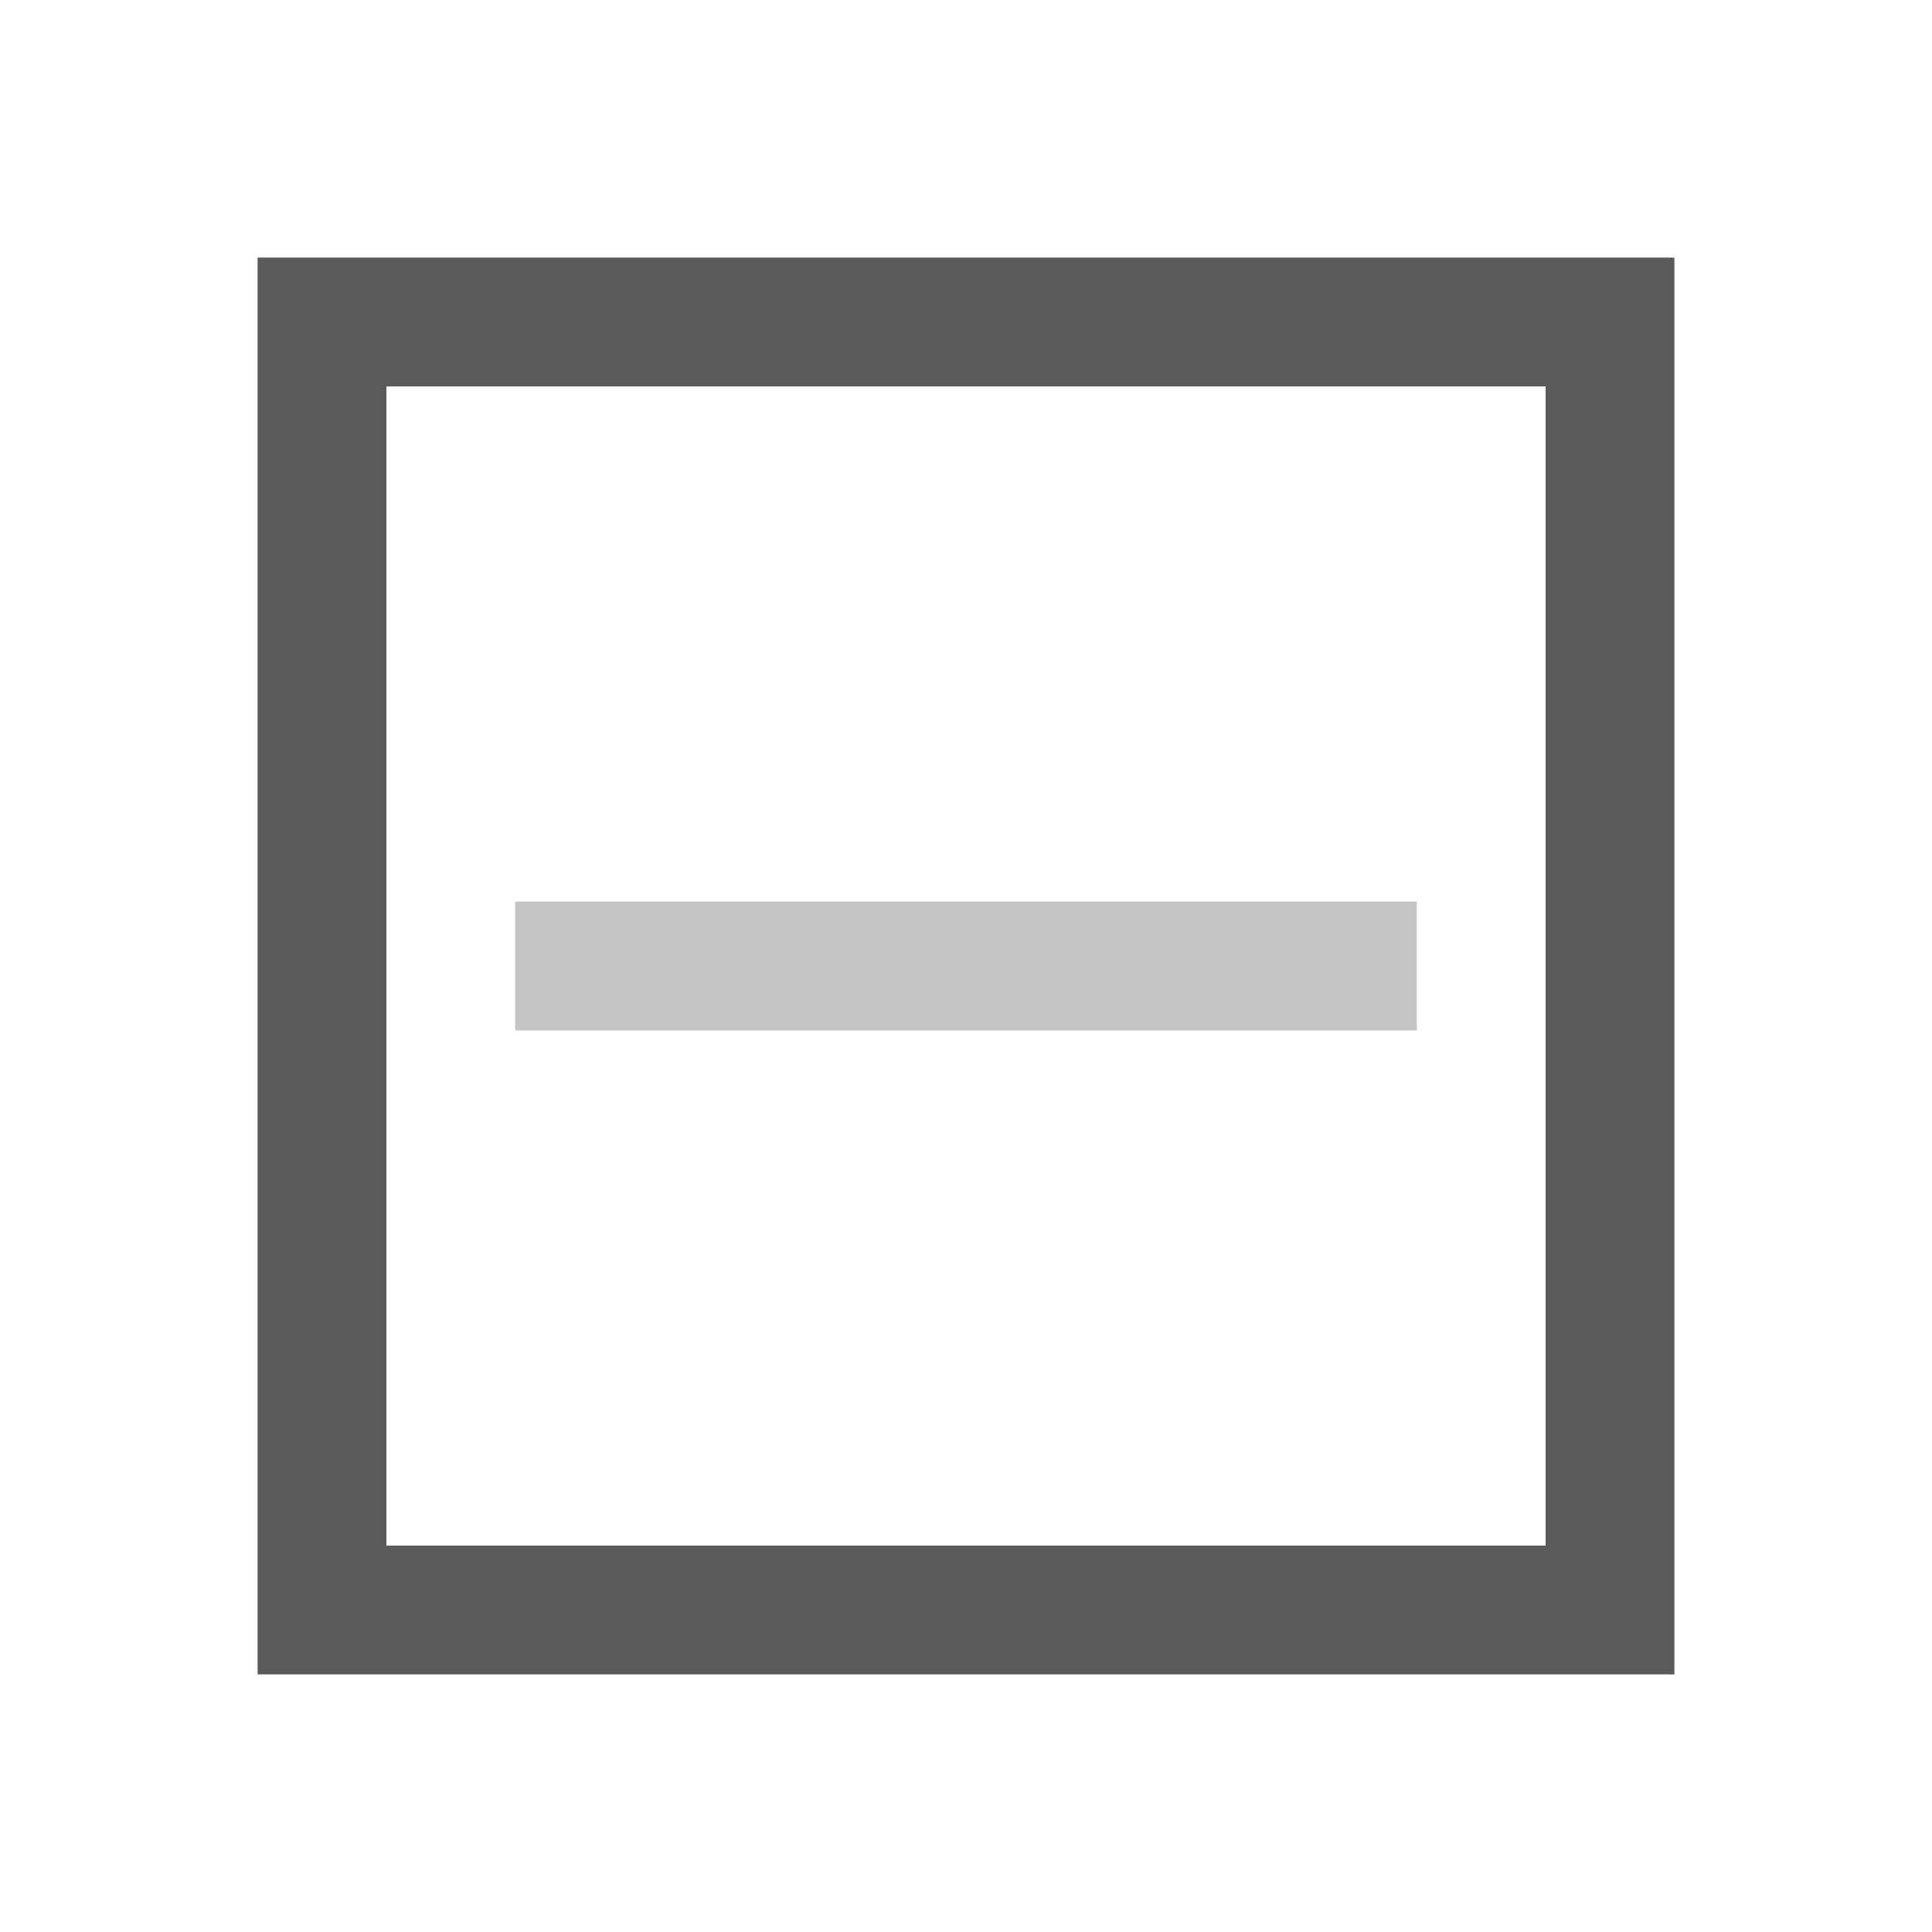
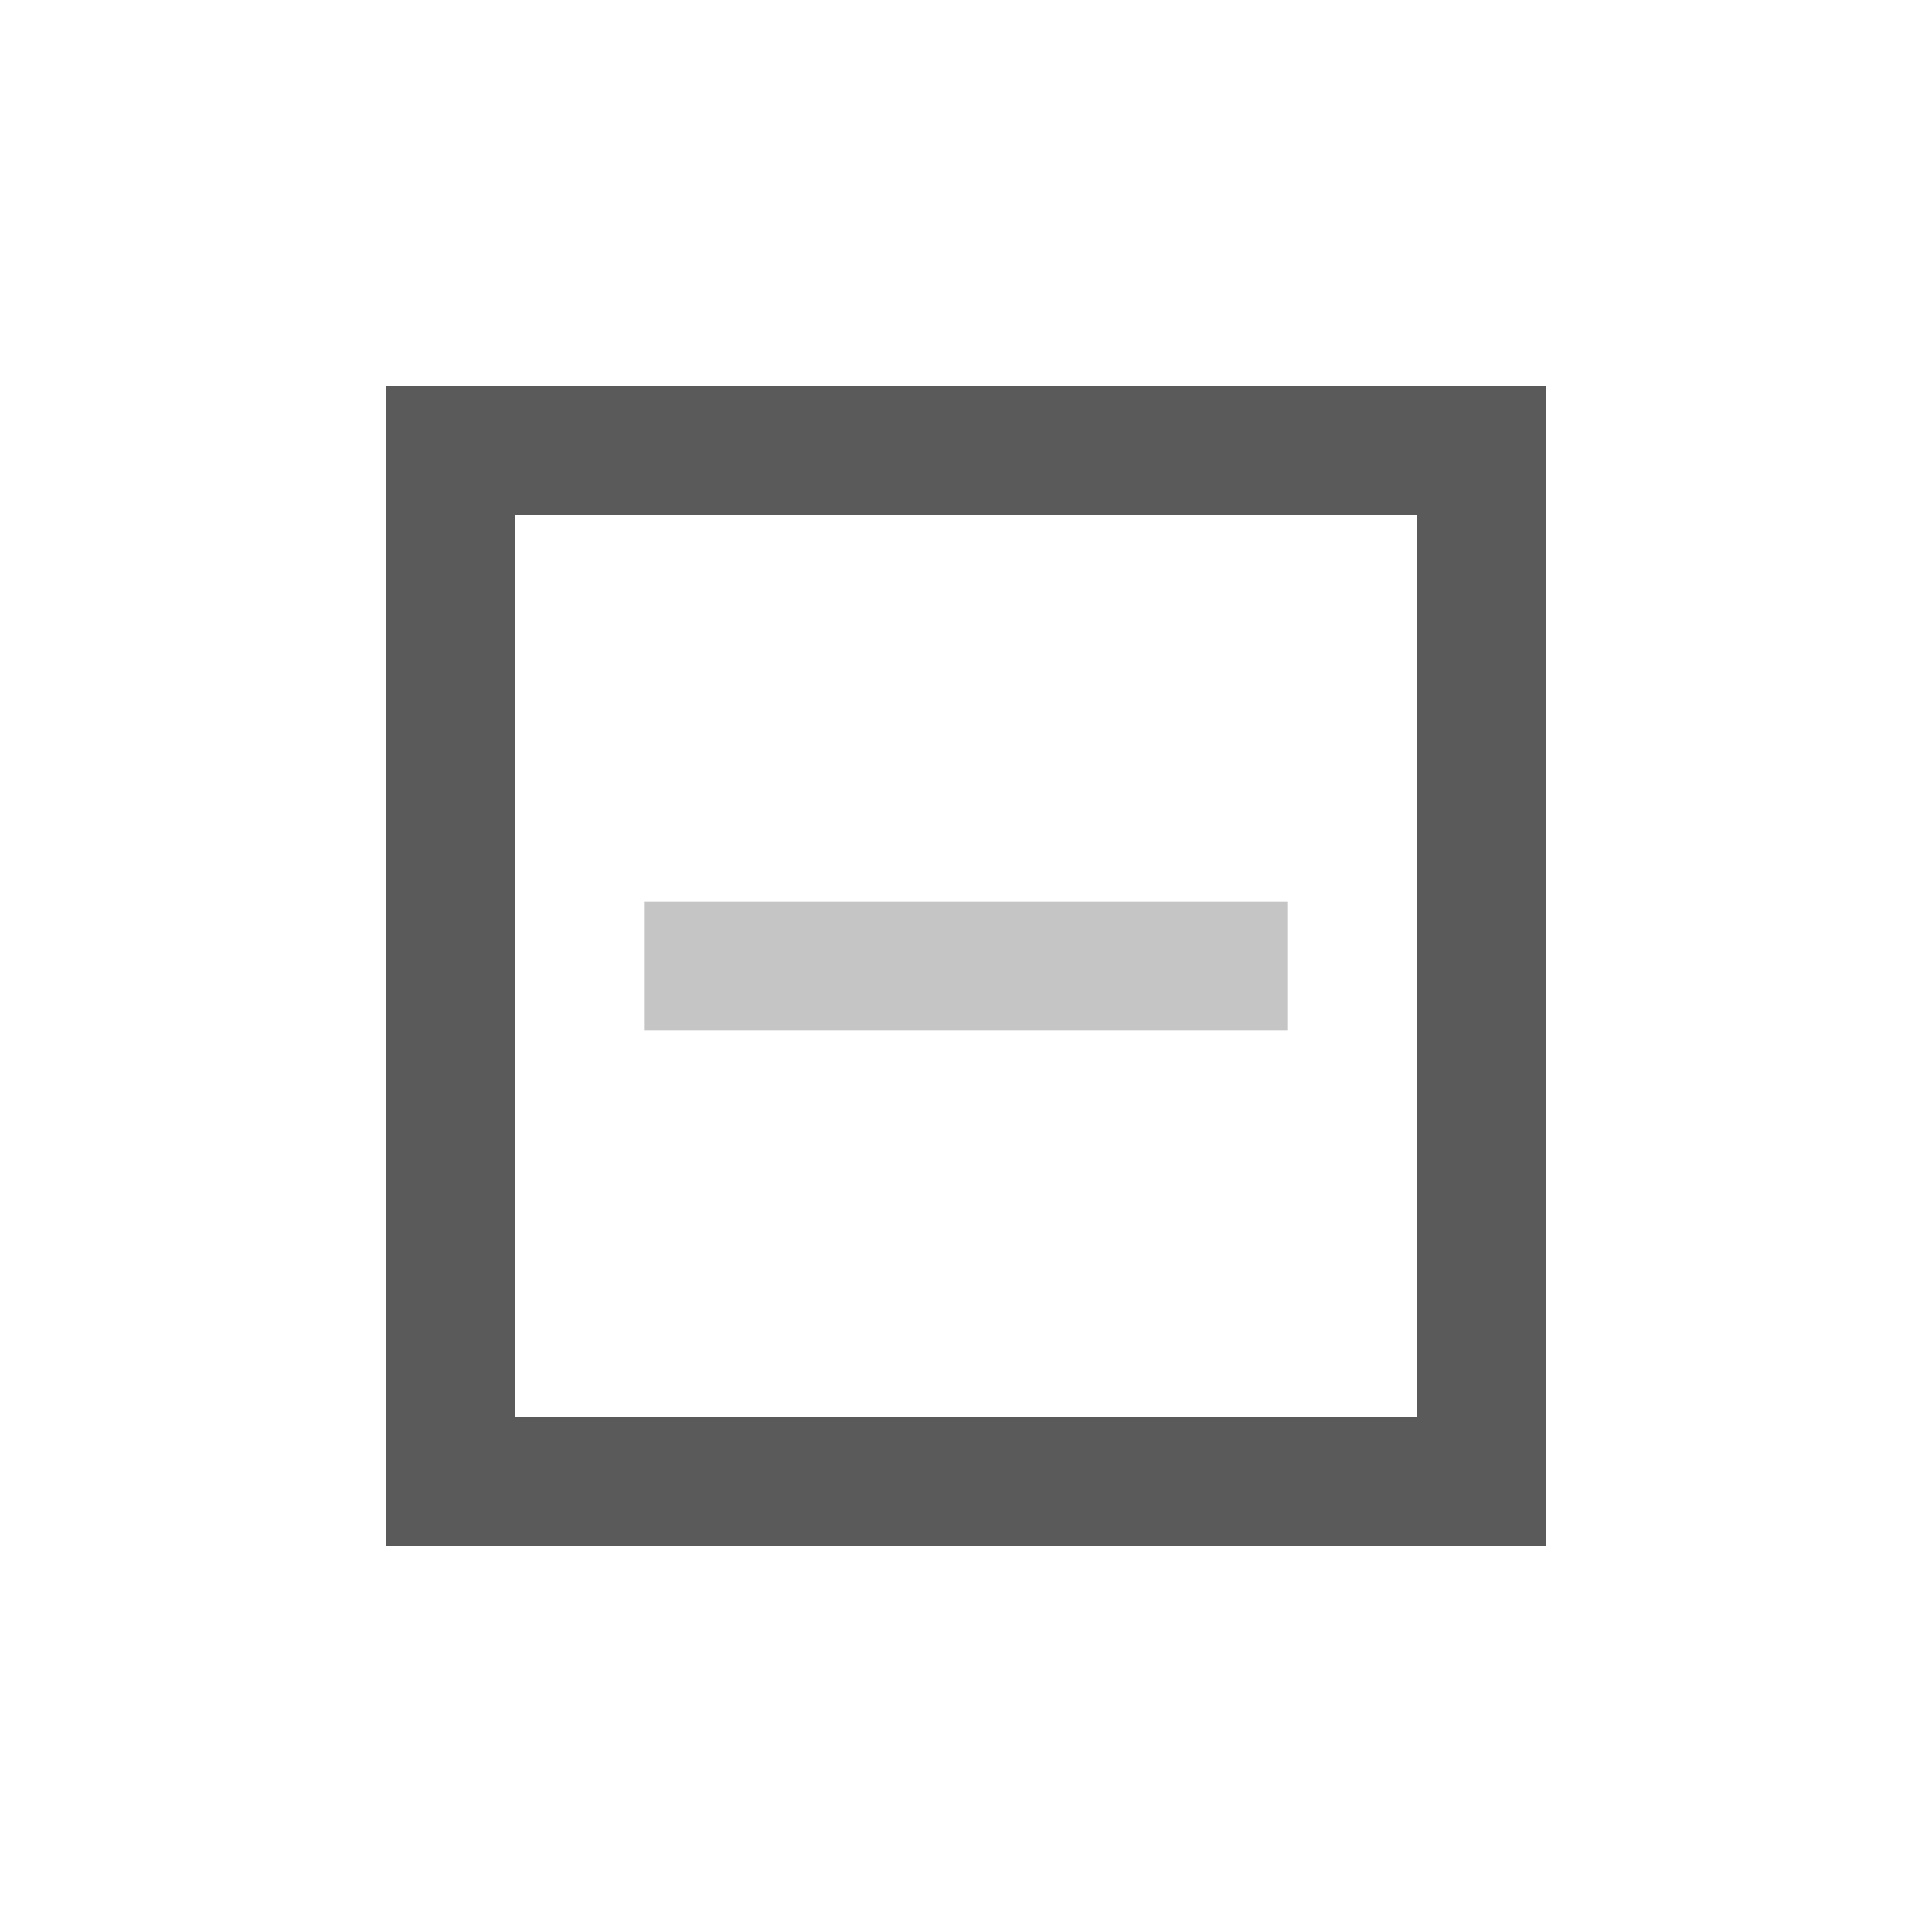
<svg xmlns="http://www.w3.org/2000/svg" version="1.1" id="Layer_1" x="0px" y="0px" viewBox="0 0 15 15" style="enable-background:new 0 0 15 15;" xml:space="preserve">
  <style type="text/css">
	.st0{fill:#5A5A5A;}
	.st1{fill:none;stroke:#C5C5C5;stroke-miterlimit:10;}
</style>
-   <g id="iconBg">
+   <g>
    <g>
-       <path class="st0" d="M12,3v9H3V3H12 M13,2H2v11h11V2L13,2z" />
+       <g>
+         <path class="st0" d="M11,4v7H4V4H11 M12,3H3v9h9V3L12,3z" />
+       </g>
+       <g>
+         <g>
+           <line class="st1" x1="10" y1="7.5" x2="5" y2="7.5" />
+         </g>
+       </g>
    </g>
  </g>
-   <g>
-     <line class="st1" x1="11" y1="7.5" x2="4" y2="7.5" />
-   </g>
</svg>
